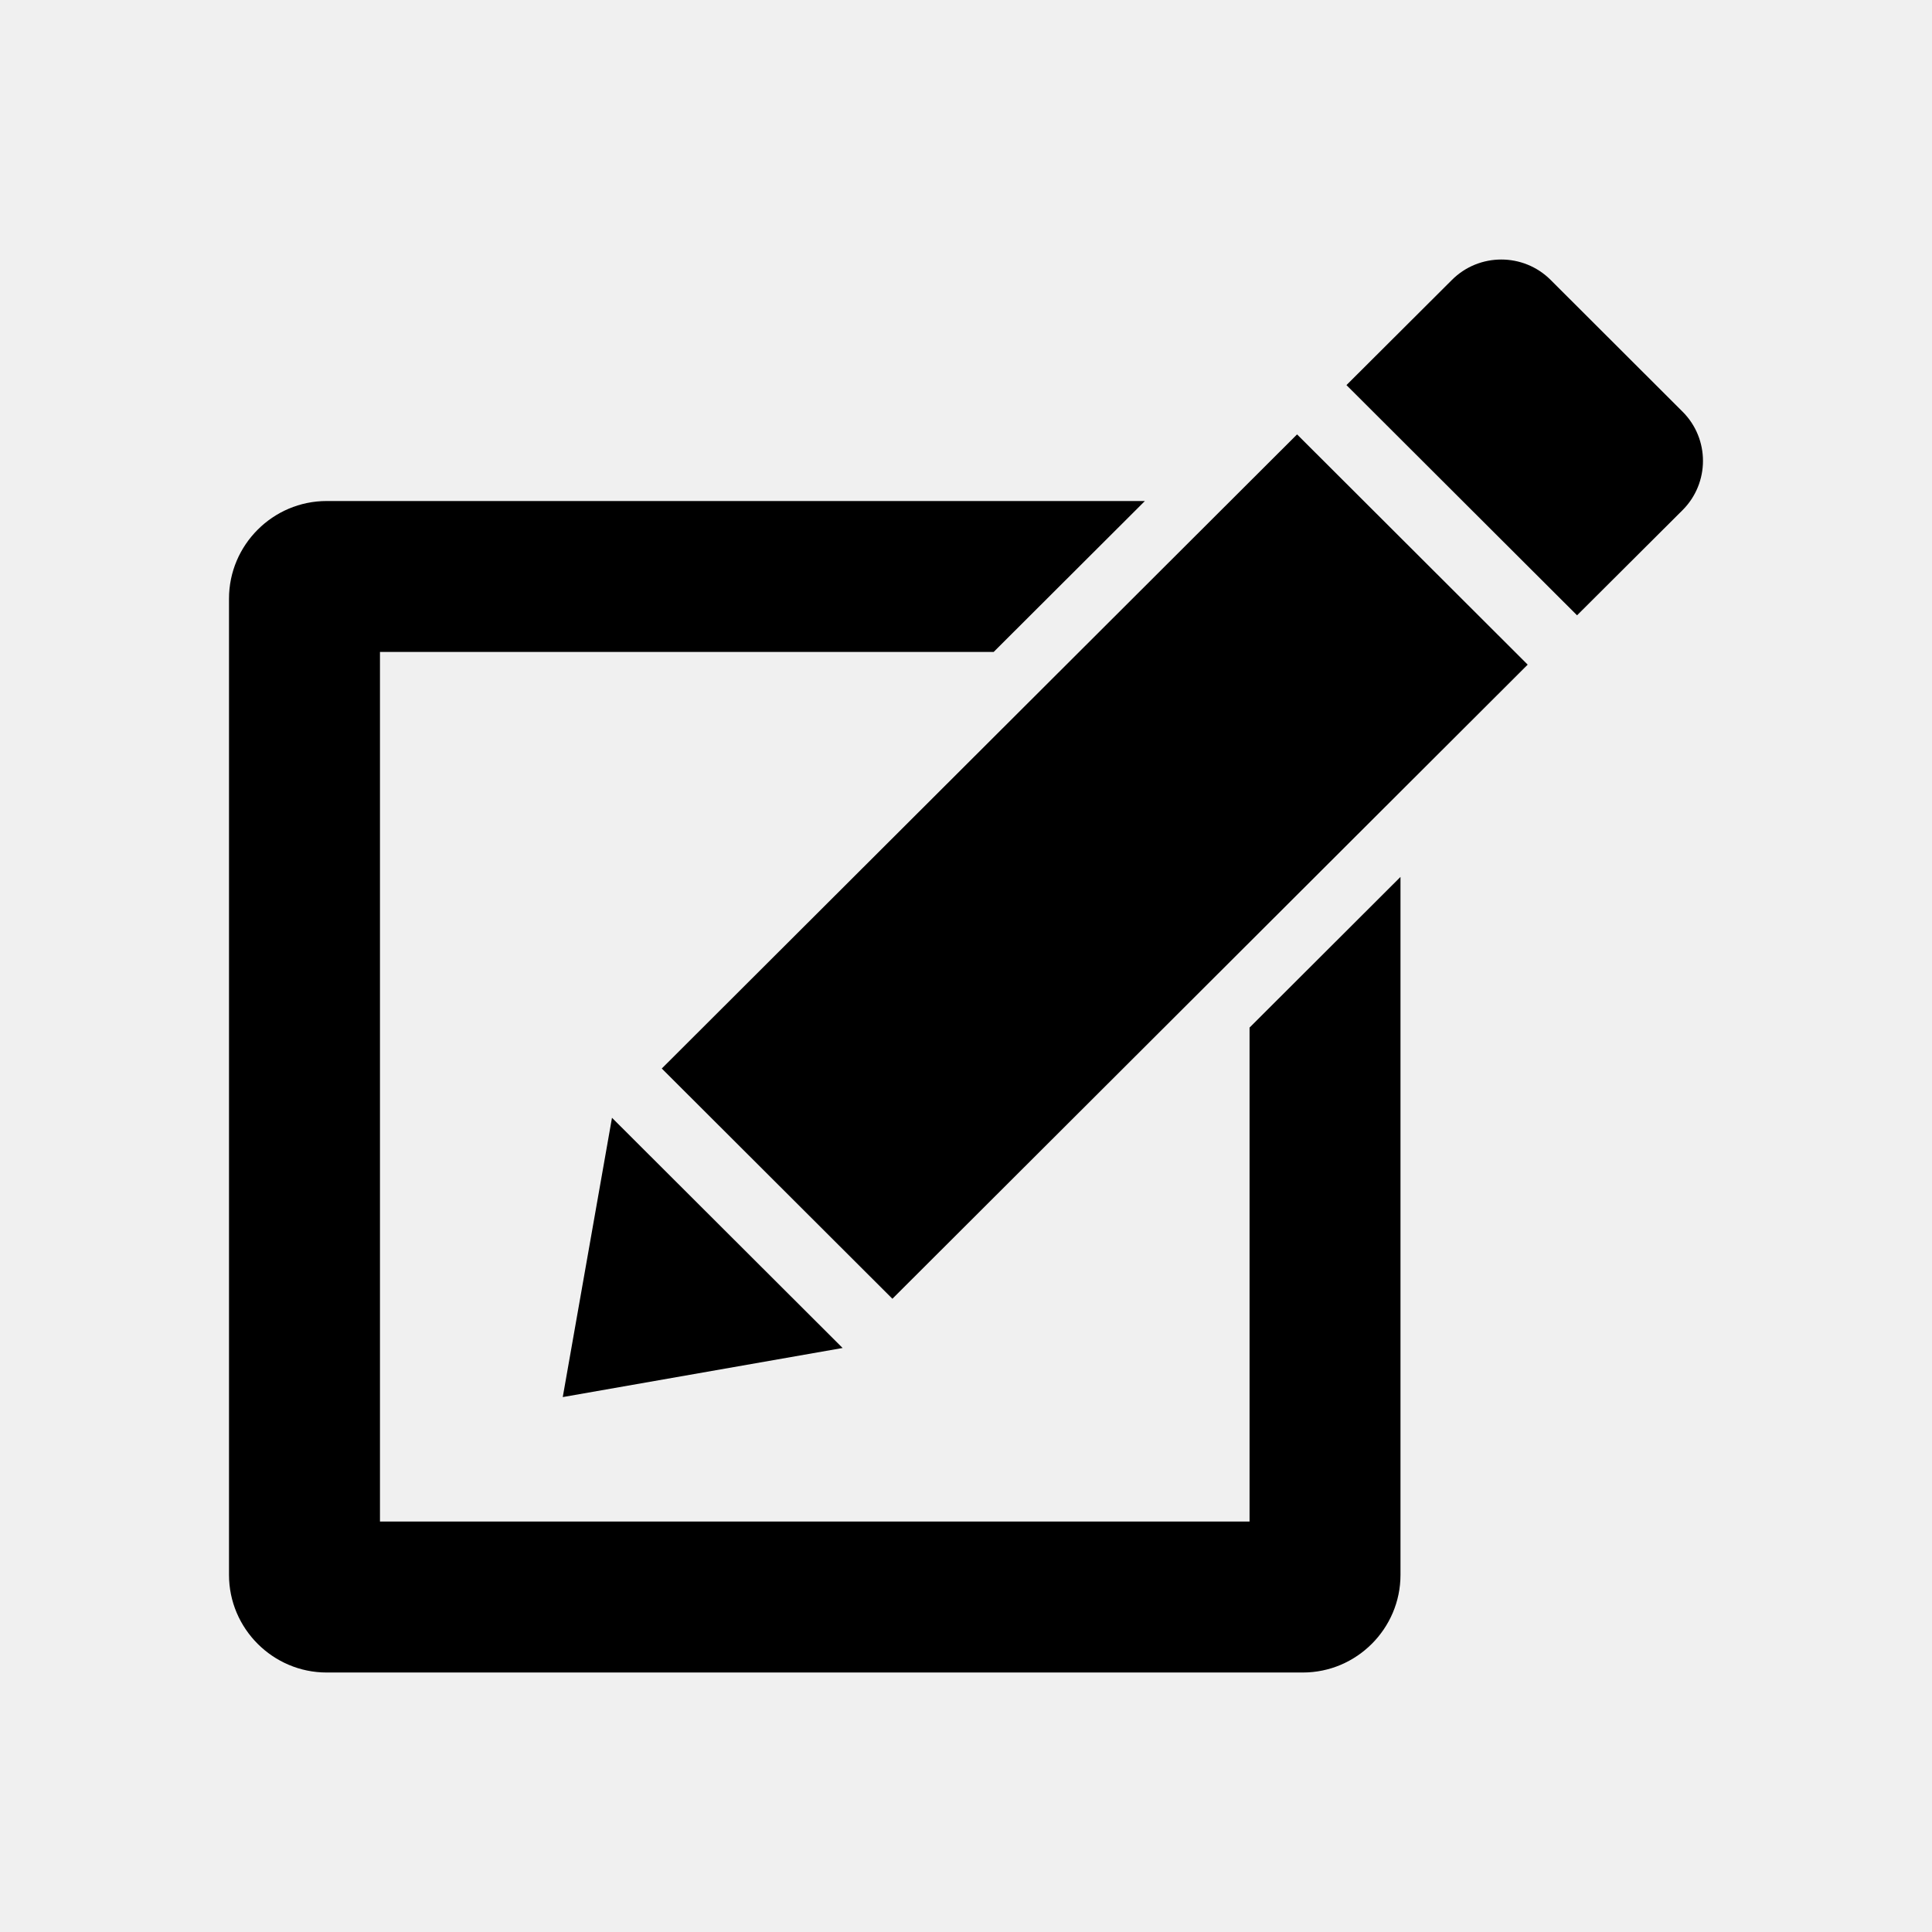
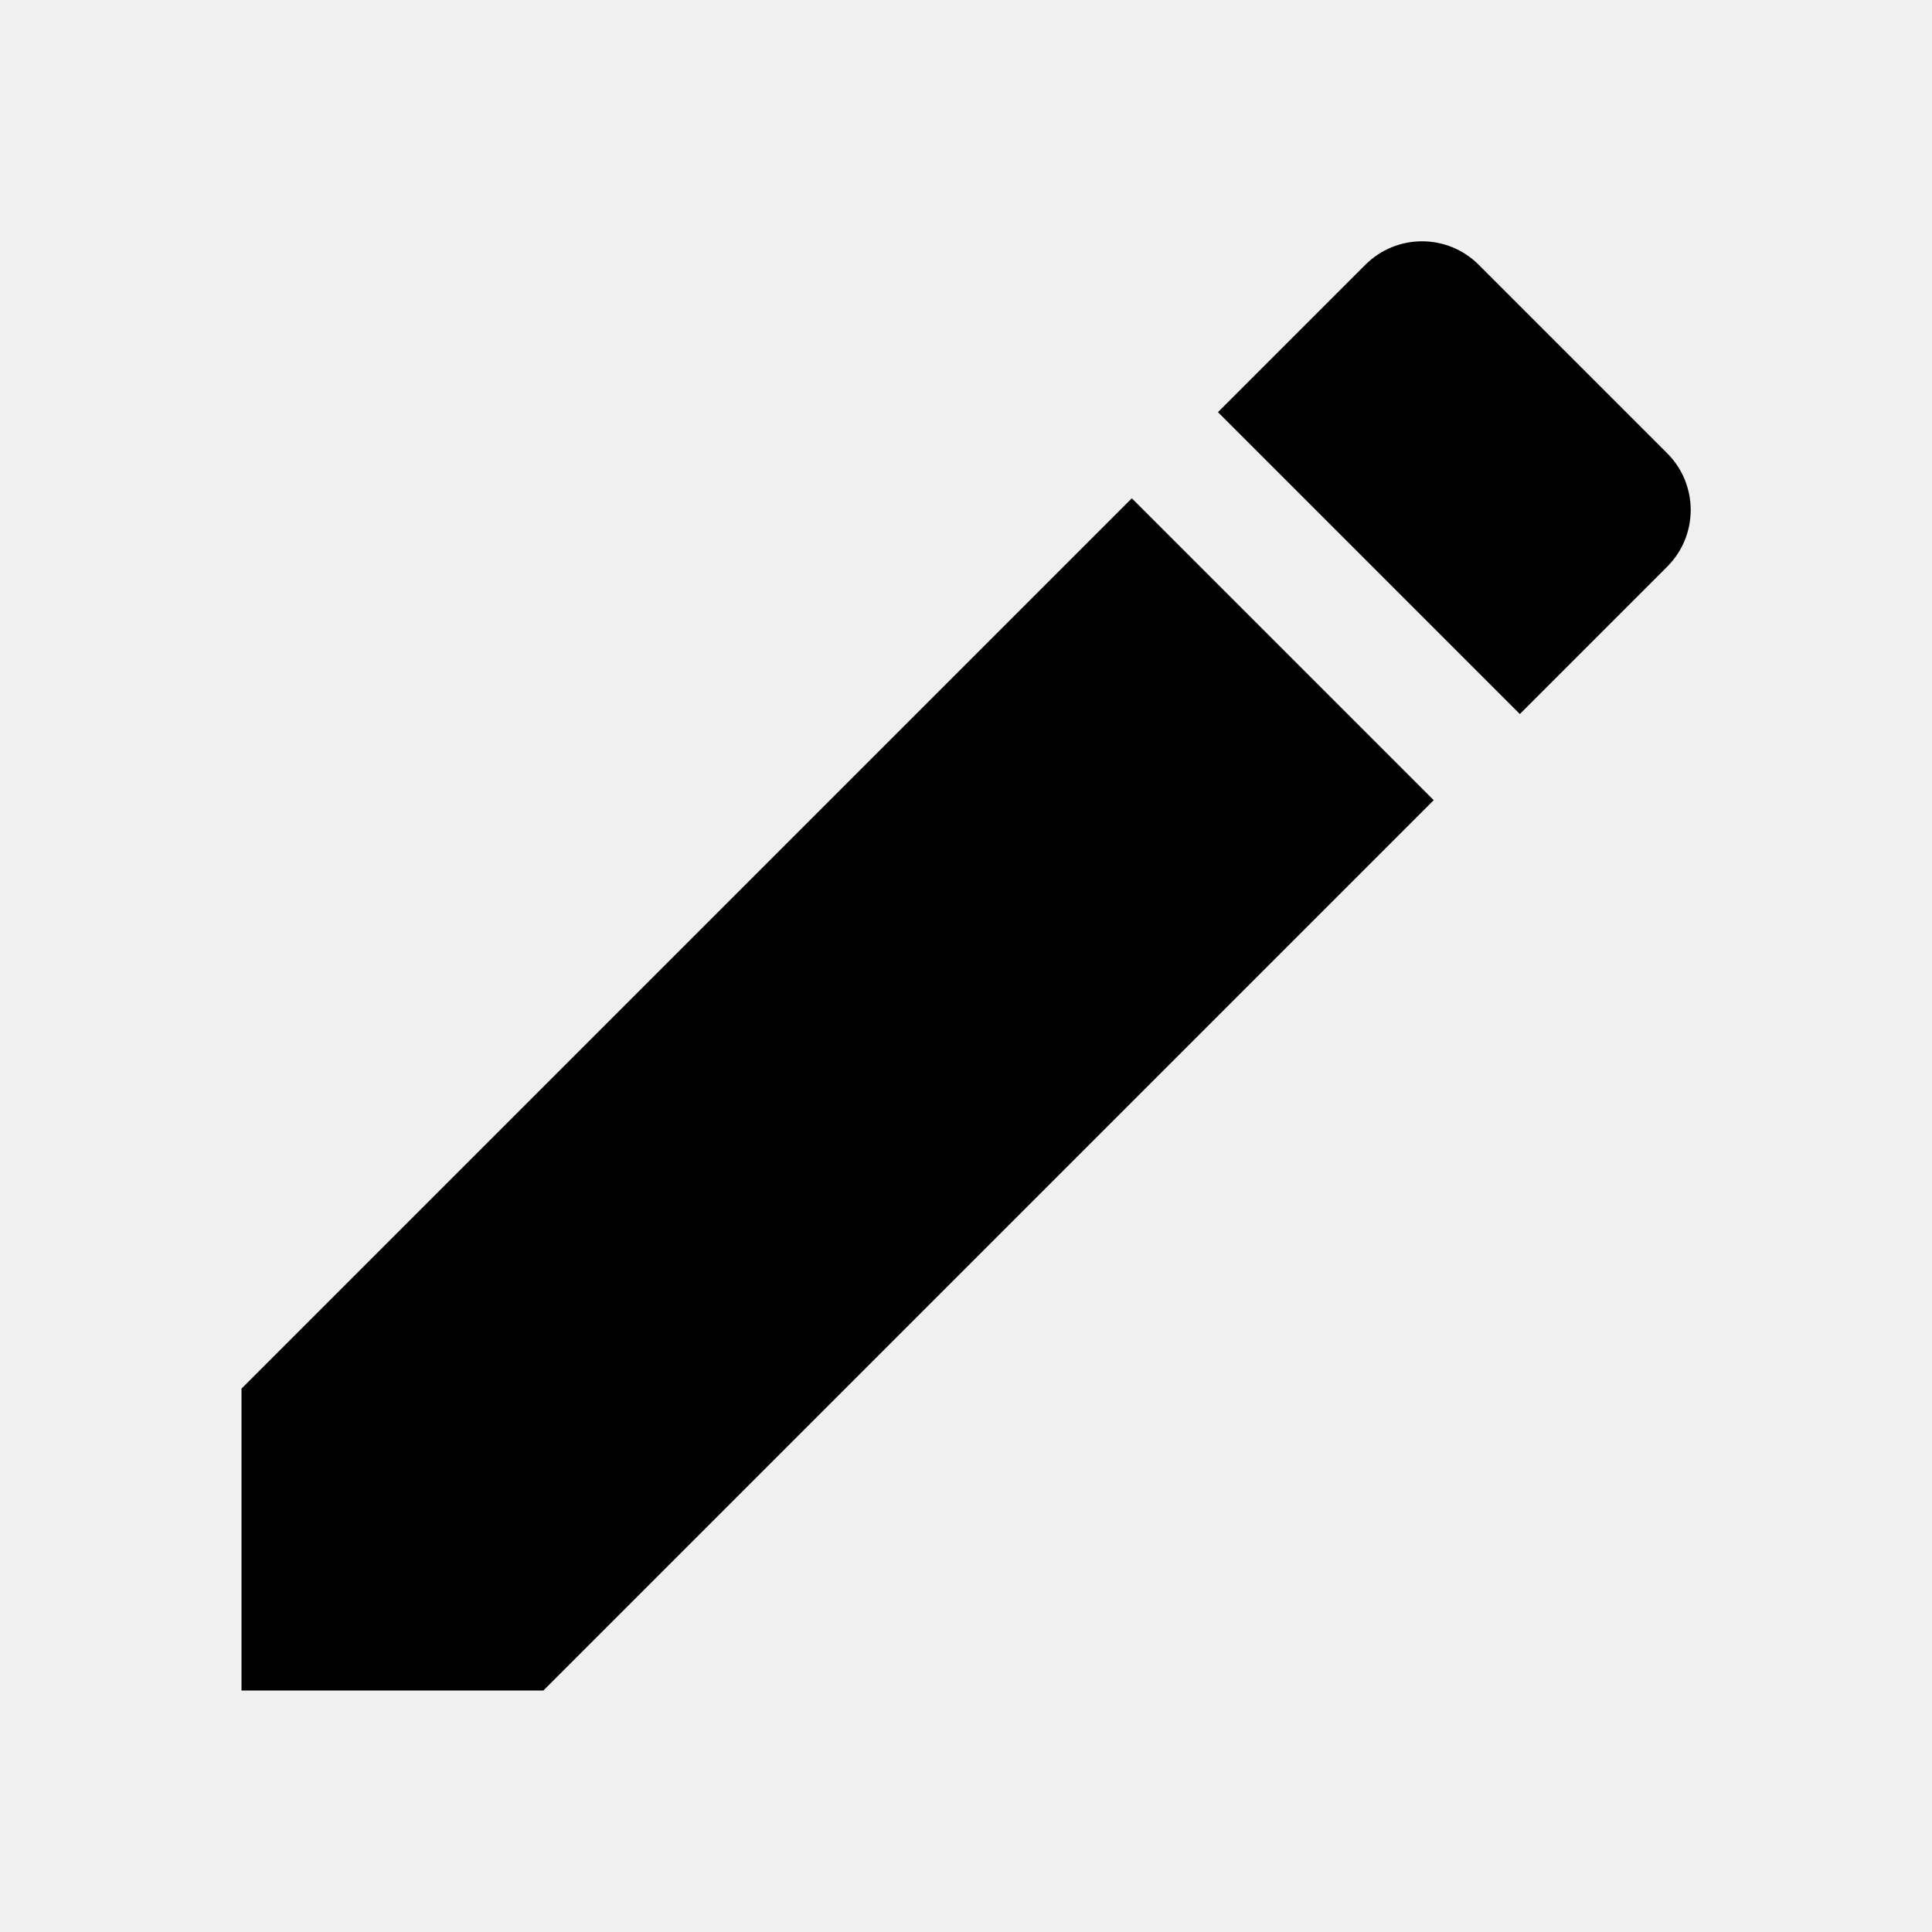
- <svg xmlns="http://www.w3.org/2000/svg" enable-background="new 0 0 64 64" height="64px" id="Layer_1" version="1.1" viewBox="0 0 64 64" width="64px" xml:space="preserve">
-   <g>
-     <path d="M55.736,13.636l-4.368-4.362c-0.451-0.451-1.044-0.677-1.636-0.677c-0.592,0-1.184,0.225-1.635,0.676l-3.494,3.484   l7.639,7.626l3.494-3.483C56.639,15.998,56.639,14.535,55.736,13.636z" />
-     <polygon points="21.922,35.396 29.562,43.023 50.607,22.017 42.967,14.39  " />
-     <polygon points="20.273,37.028 18.642,46.28 27.913,44.654  " />
-     <path d="M41.393,50.403H12.587V21.597h20.329l5.01-5H10.82c-1.779,0-3.234,1.455-3.234,3.234v32.339   c0,1.779,1.455,3.234,3.234,3.234h32.339c1.779,0,3.234-1.455,3.234-3.234V29.049l-5,4.991V50.403z" />
+ <svg xmlns="http://www.w3.org/2000/svg" width="96" height="96" viewBox="0 0 96 96" fill="none">
+   <g clip-path="url(#clip0_27_234)">
+     <path d="M12 69V84H27L71.24 39.76L56.24 24.76L12 69ZM82.84 28.16C84.4 26.6 84.4 24.08 82.84 22.52L73.48 13.16C71.92 11.6 69.4 11.6 67.84 13.16L60.52 20.48L75.52 35.48L82.84 28.16Z" fill="black" />
  </g>
+   <defs>
+     <clipPath id="clip0_27_234">
+       <rect width="96" height="96" fill="white" />
+     </clipPath>
+   </defs>
</svg>
